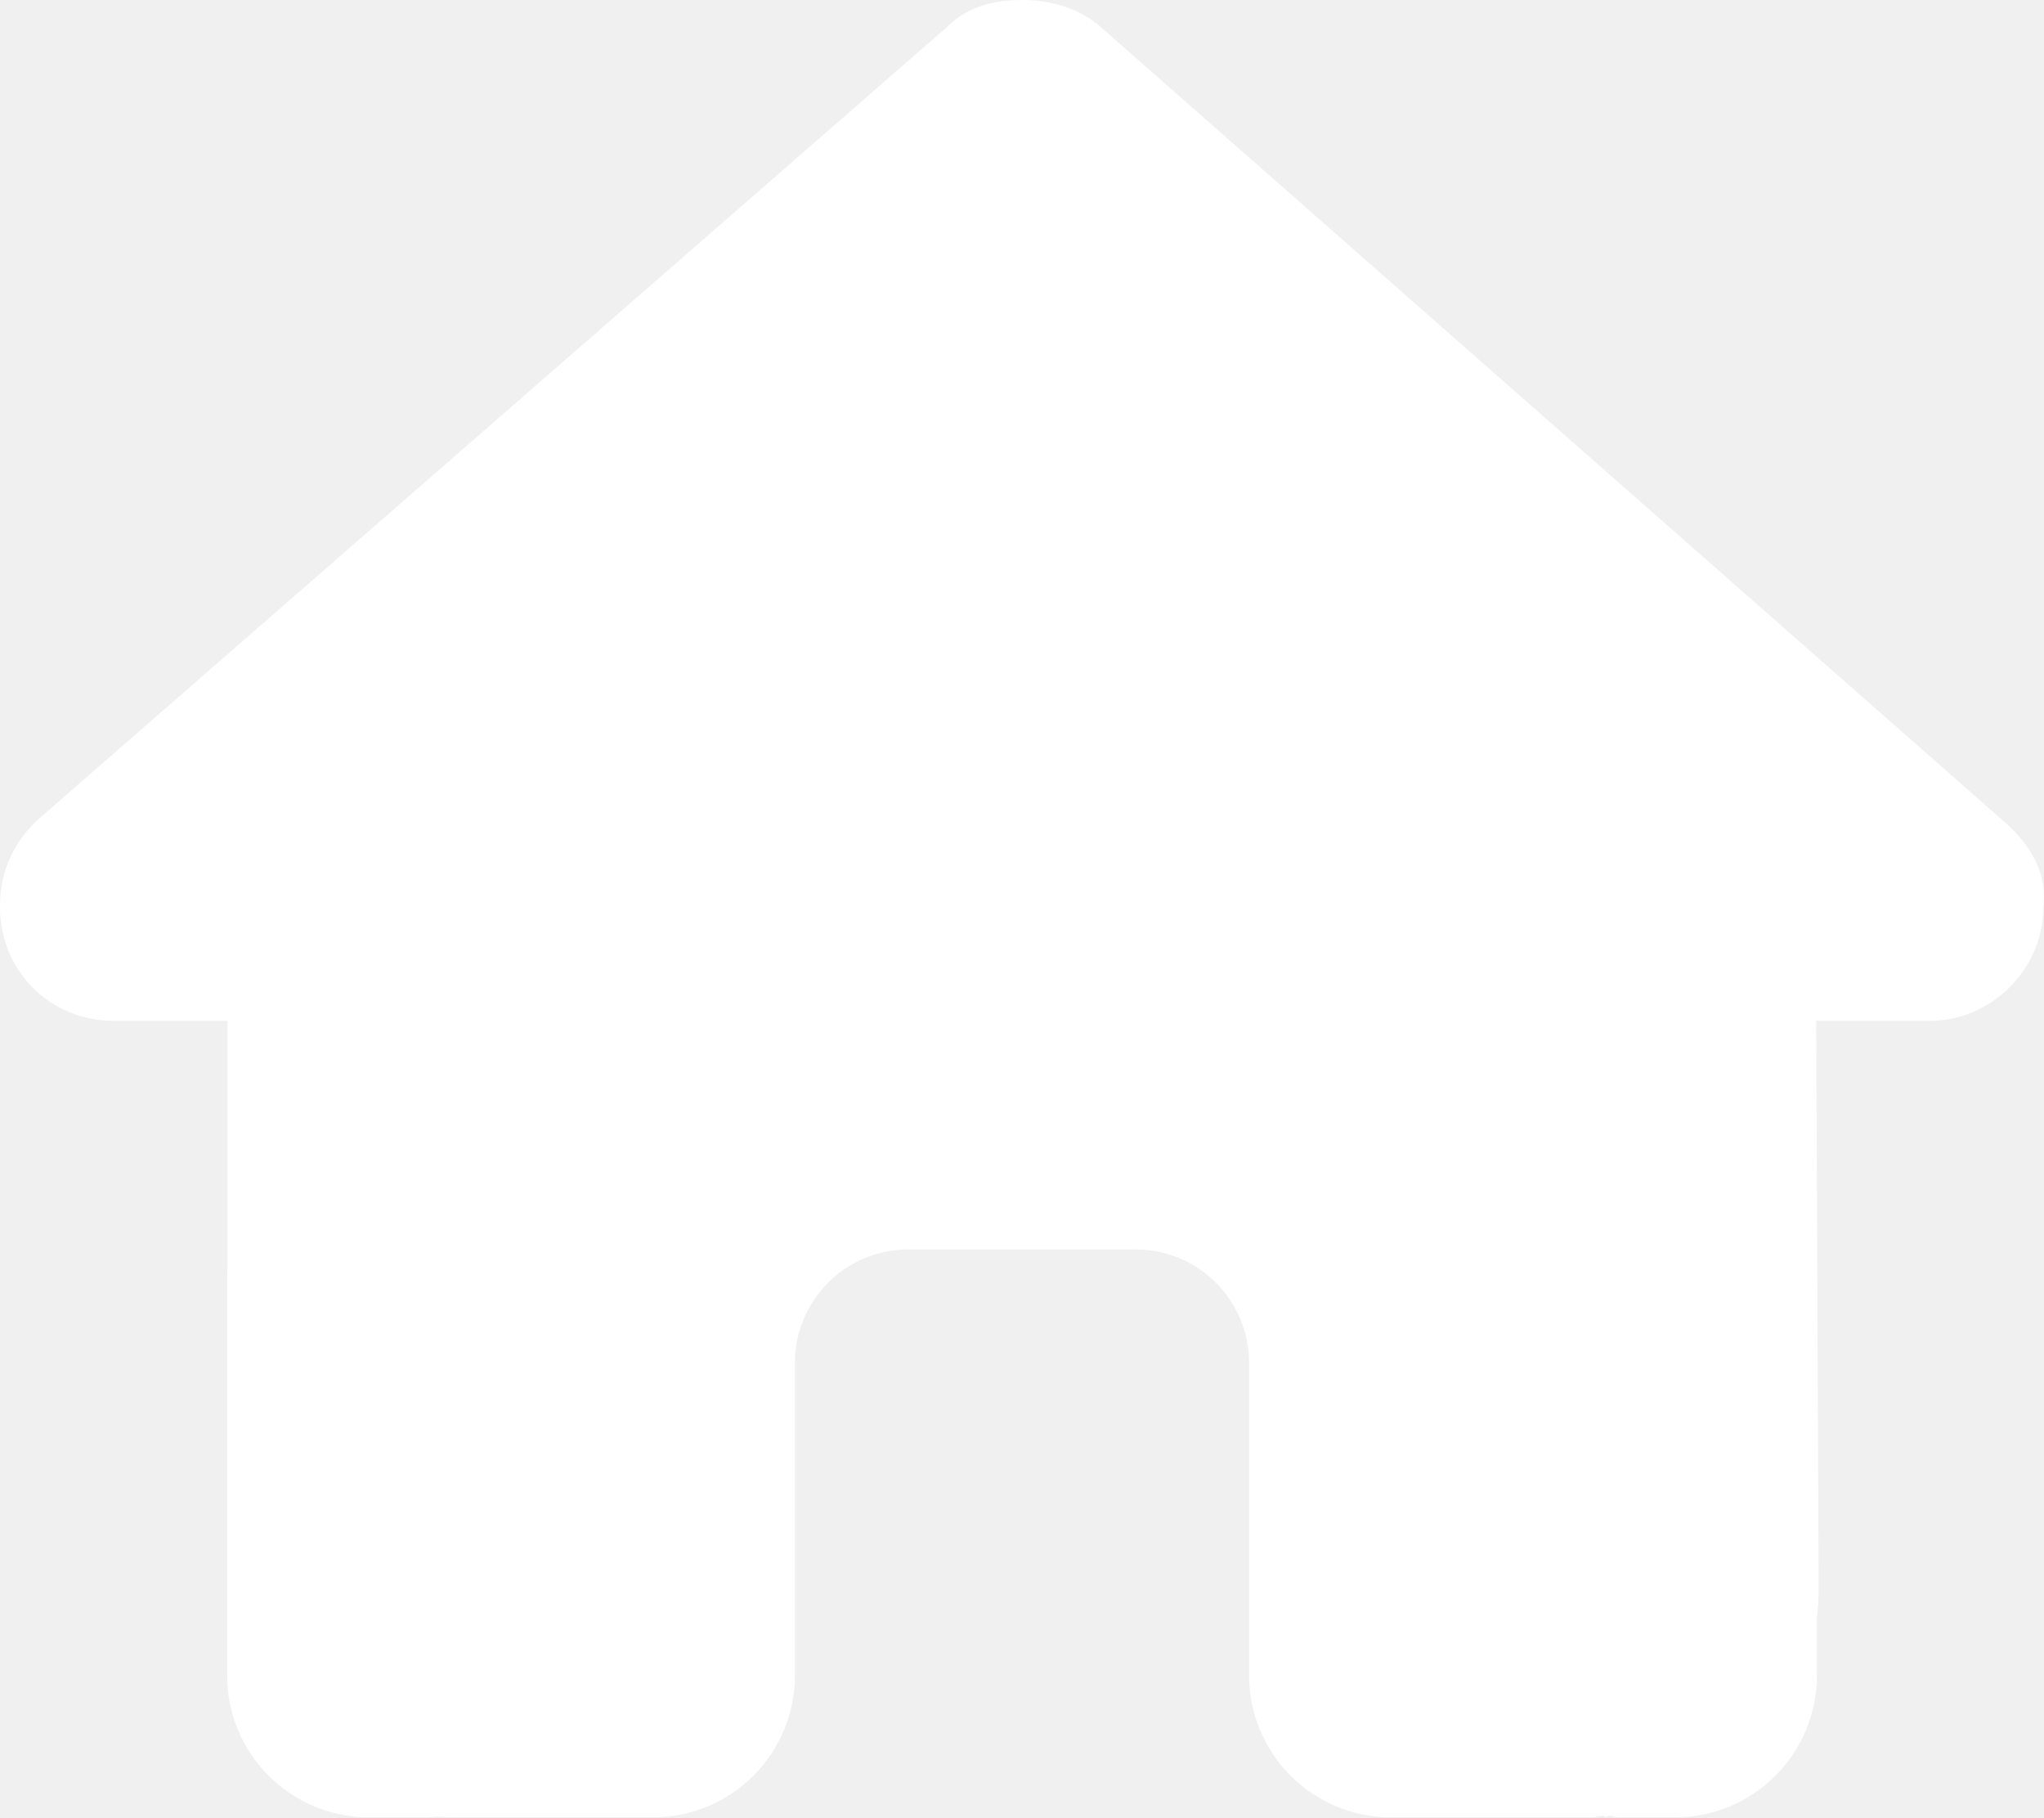
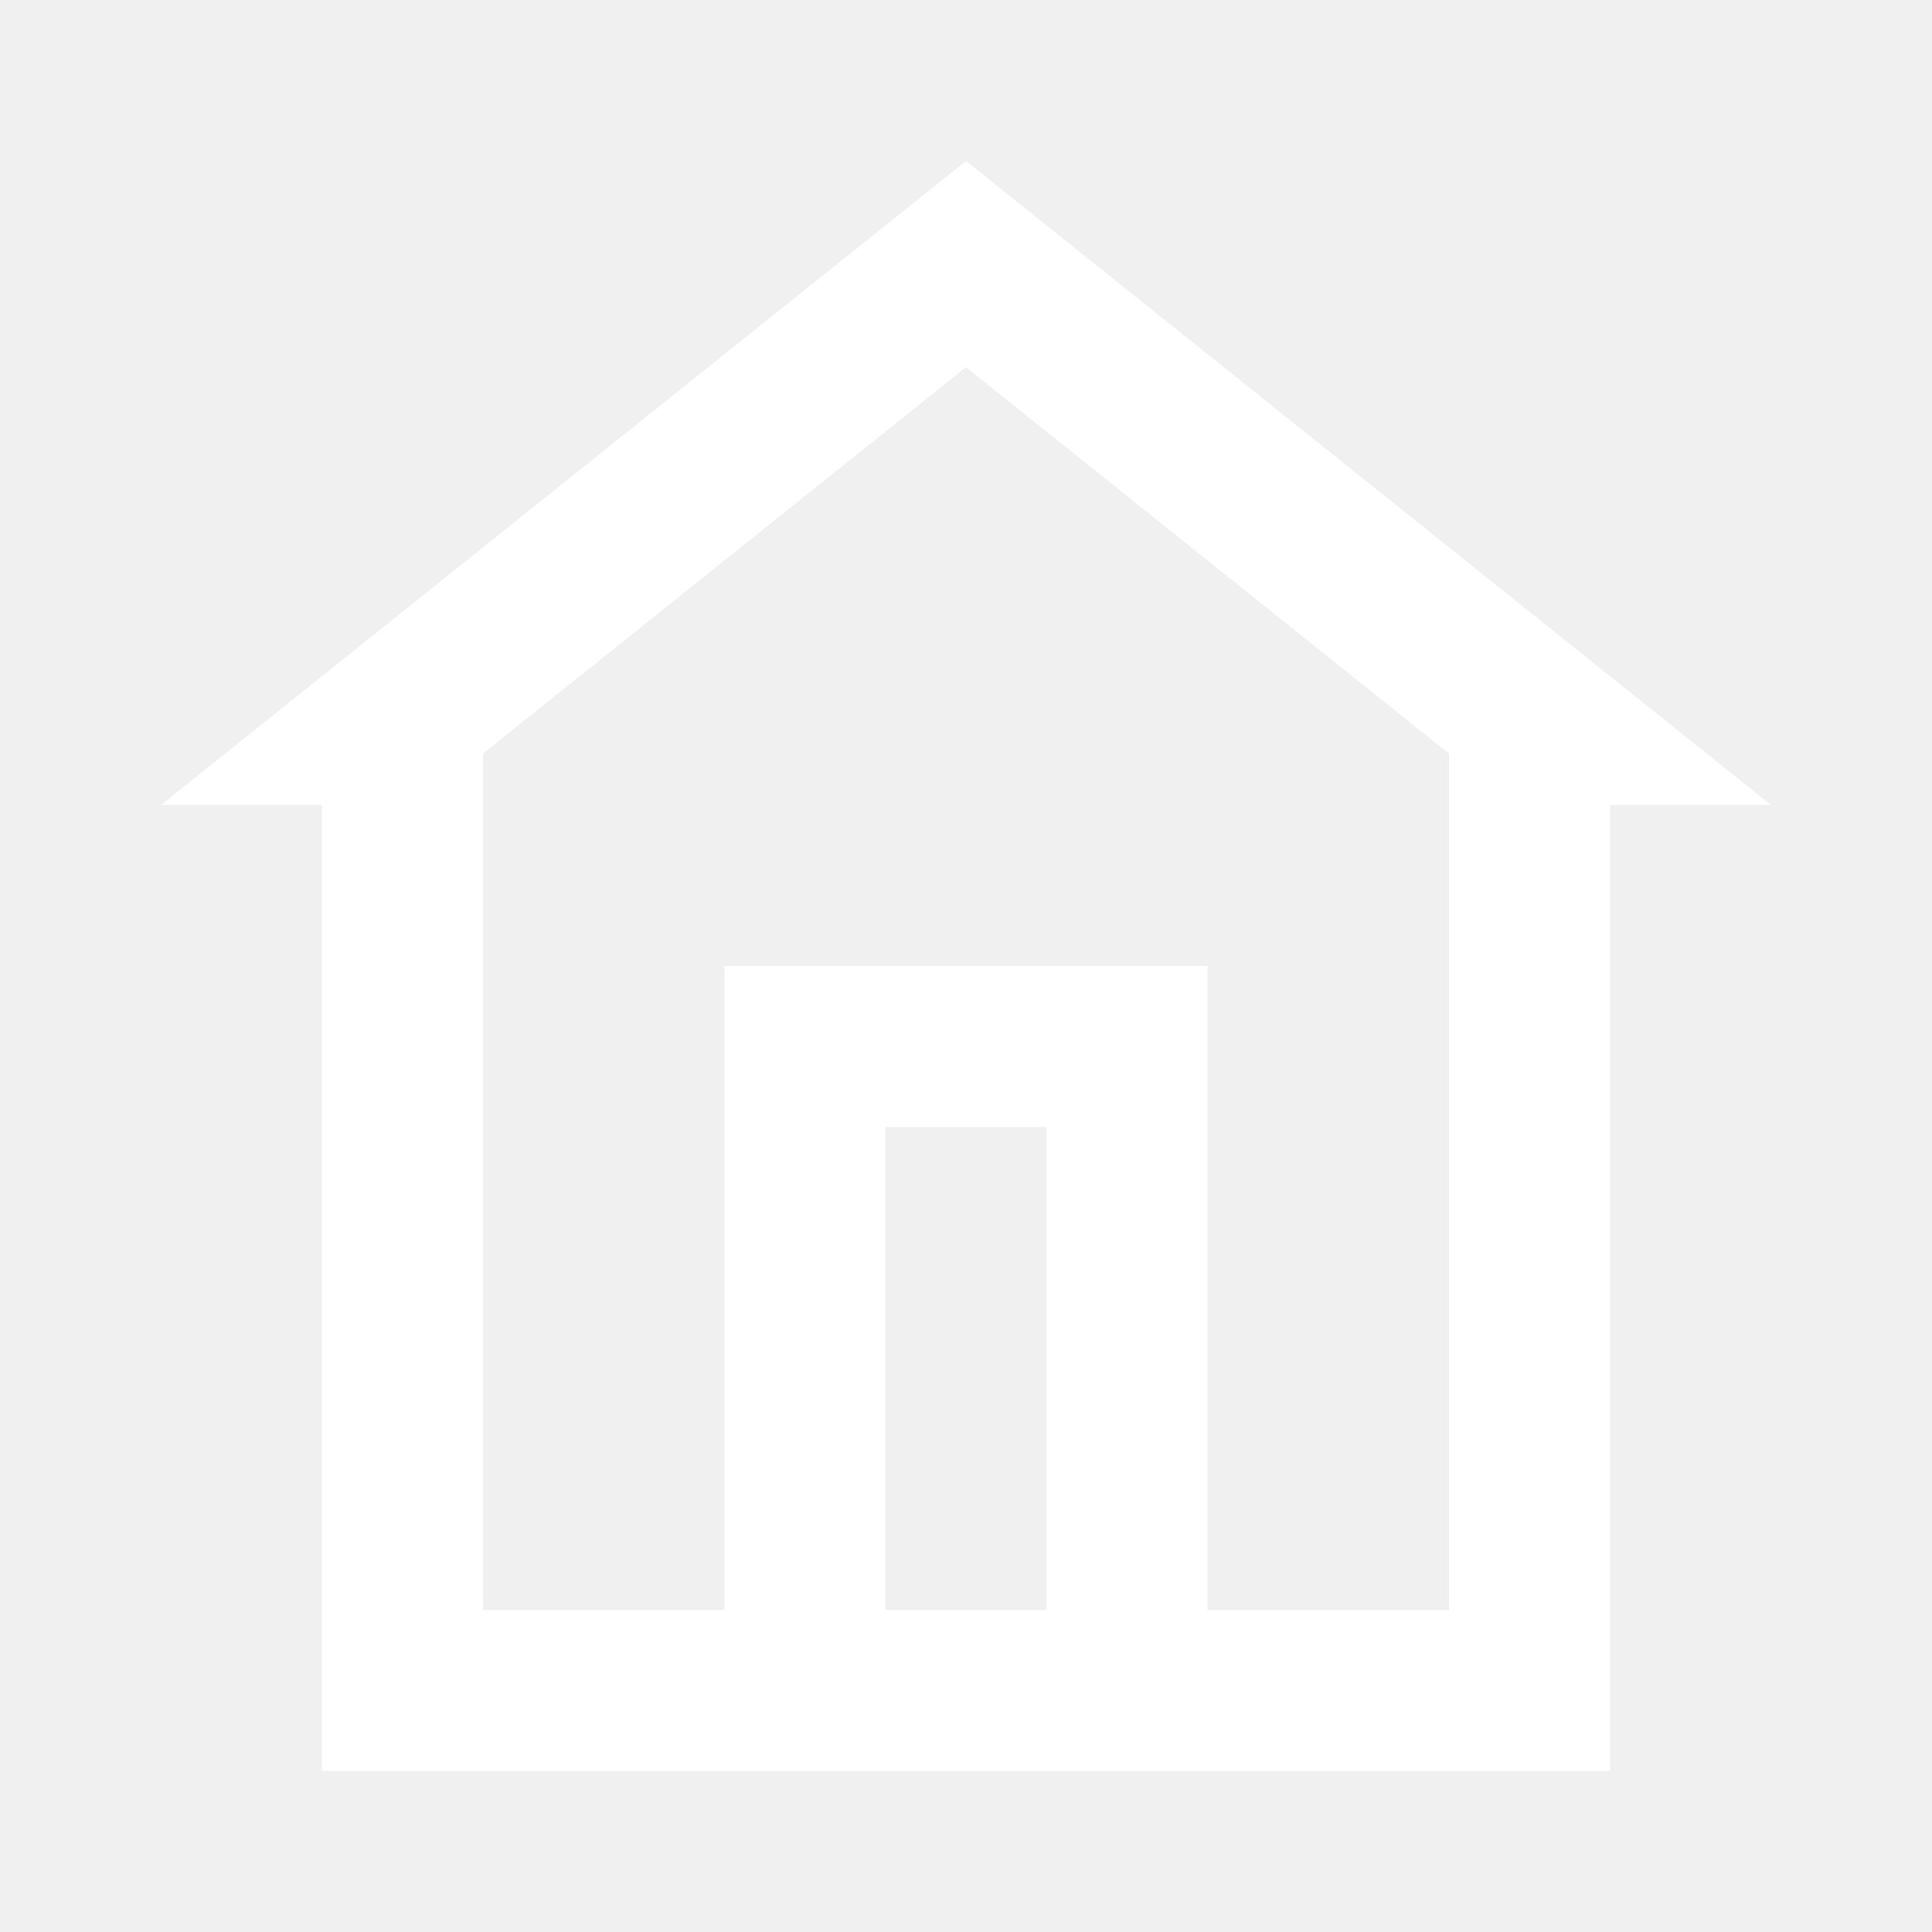
- <svg xmlns="http://www.w3.org/2000/svg" viewBox="0 0 576 512" version="1.1" id="svg4">
-   <defs id="defs8" />
-   <path d="M575.8 255.5C575.8 273.5 560.8 287.6 543.8 287.6H511.8L512.5 447.7C512.5 450.5 512.3 453.1 512 455.8V472C512 494.1 494.1 512 472 512H456C454.9 512 453.8 511.1 452.7 511.9C451.3 511.1 449.9 512 448.5 512H392C369.9 512 352 494.1 352 472V384C352 366.3 337.7 352 320 352H256C238.3 352 224 366.3 224 384V472C224 494.1 206.1 512 184 512H128.1C126.6 512 125.1 511.9 123.6 511.8C122.4 511.9 121.2 512 120 512H104C81.91 512 64 494.1 64 472V360C64 359.1 64.03 358.1 64.09 357.2V287.6H32.05C14.02 287.6 0 273.5 0 255.5C0 246.5 3.004 238.5 10.01 231.5L266.4 8.016C273.4 1.002 281.4 0 288.4 0C295.4 0 303.4 2.004 309.5 7.014L564.8 231.5C572.8 238.5 576.9 246.5 575.8 255.5L575.8 255.5z" id="path2" style="fill:#ffffff;fill-opacity:1" />
+ <svg xmlns="http://www.w3.org/2000/svg" height="48" viewBox="0 0 48 48" width="48" version="1.1" id="svg7">
+   <defs id="defs11" />
+   <path d="M0 0h48v48H0z" fill="none" id="path2" />
+   <g id="Shopicon">
+     <path d="M8,44h32V20h4L24,4L4,20h4V44z M26,40h-4V28h4V40z M12,18.723l12-9.6l12,9.6V40h-6V24H18v16h-6V18.723z" id="path4" style="fill:#ffffff;fill-opacity:1" />
+   </g>
</svg>
